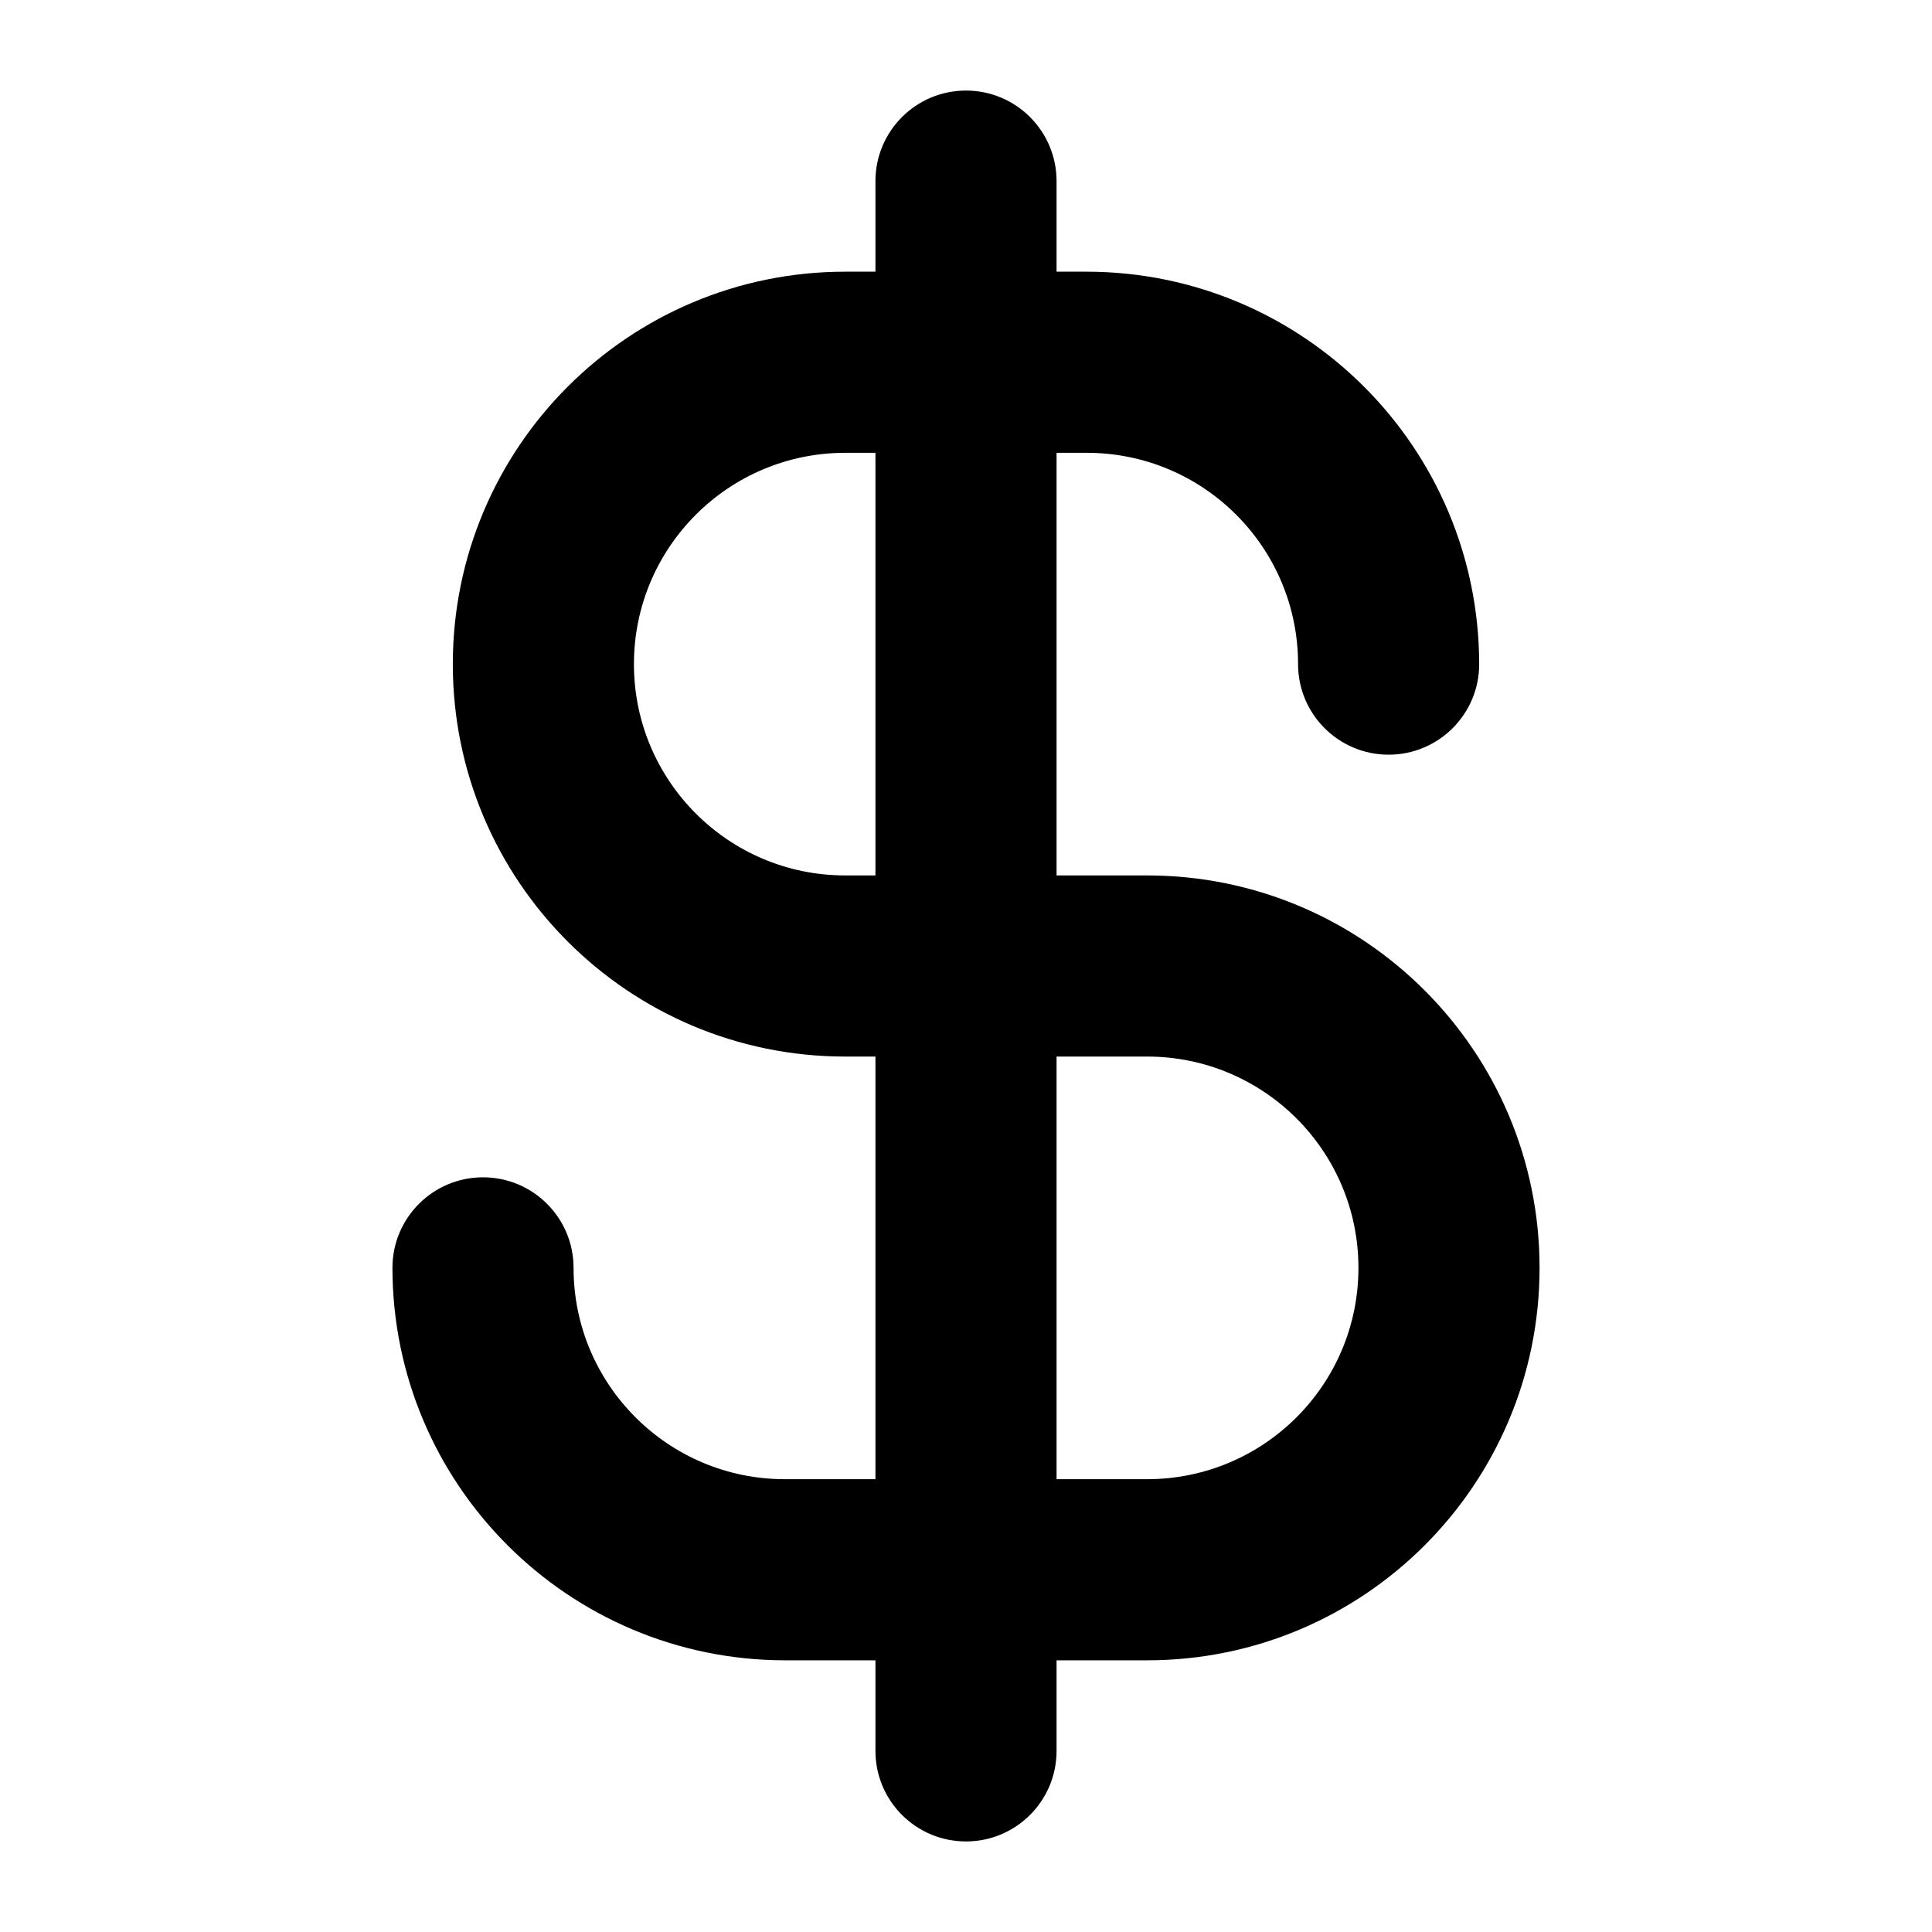
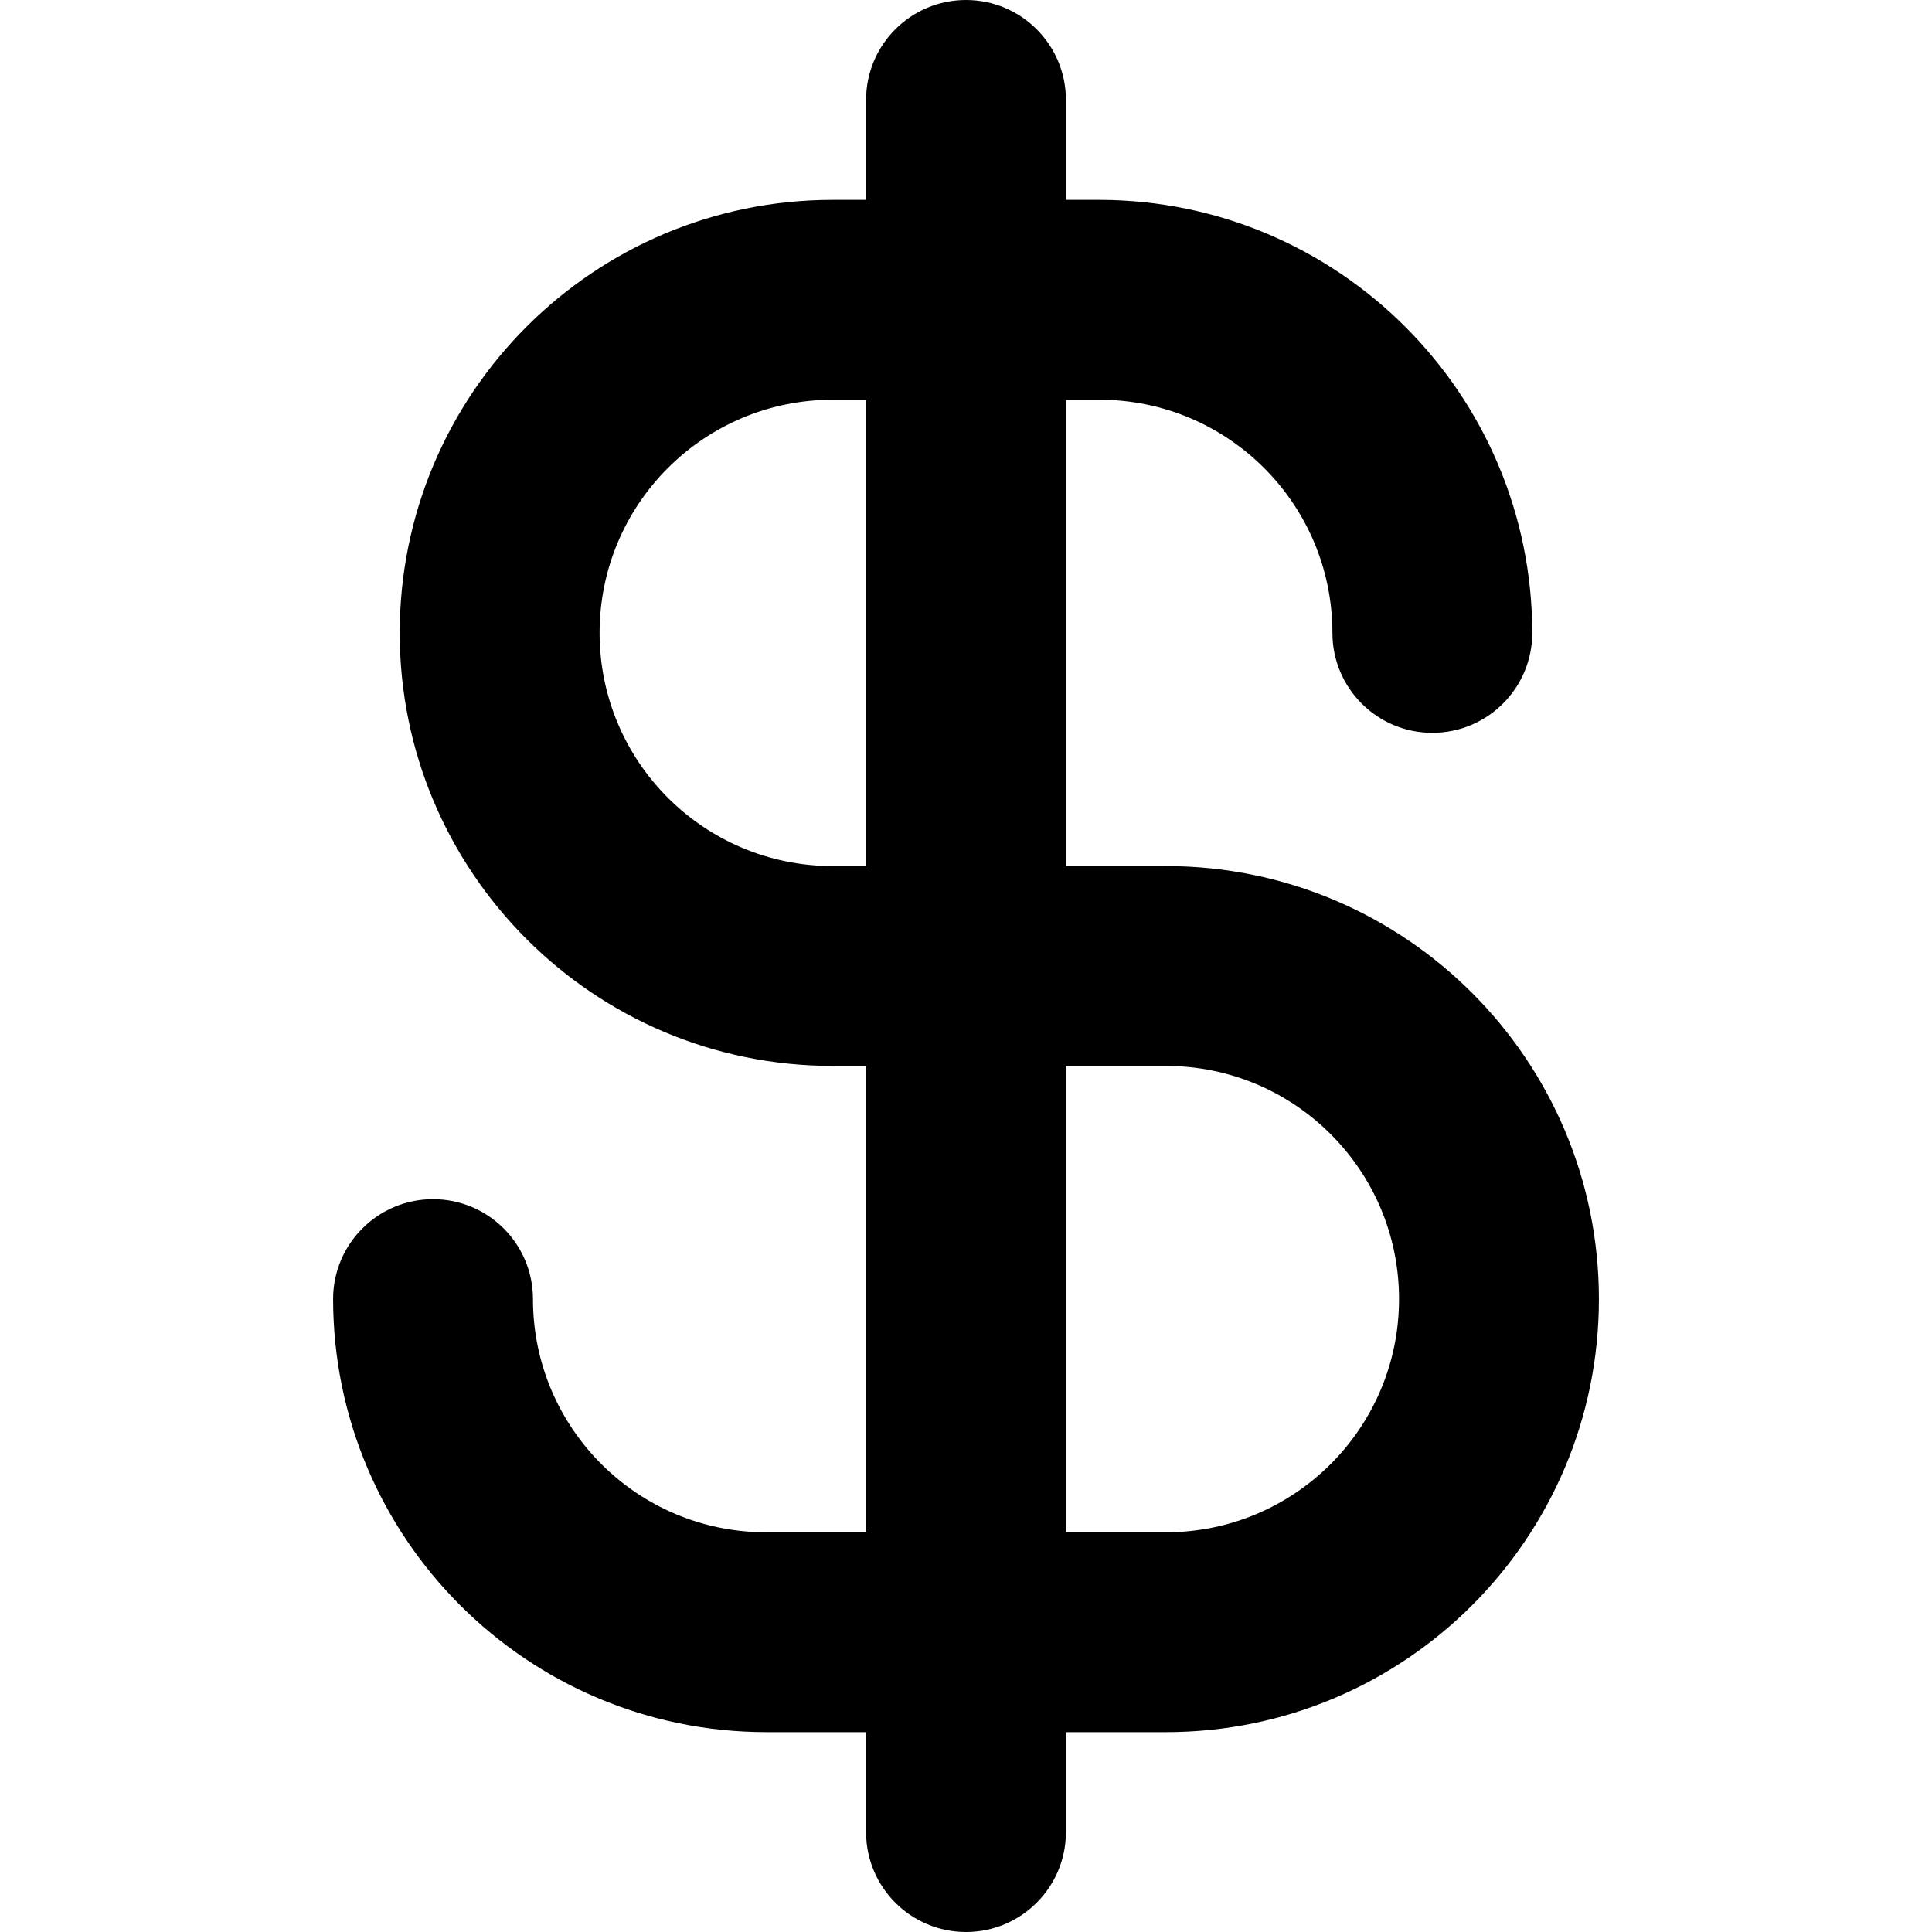
- <svg xmlns="http://www.w3.org/2000/svg" viewBox="0 0 256 256">
+ <svg xmlns="http://www.w3.org/2000/svg" viewBox="12 12 232 232">
  <path d="M152,116H140V60h4a28,28,0,0,1,28,28,12,12,0,0,0,24,0,52.06,52.06,0,0,0-52-52h-4V24a12,12,0,0,0-24,0V36h-4a52,52,0,0,0,0,104h4v56H104a28,28,0,0,1-28-28,12,12,0,0,0-24,0,52.06,52.06,0,0,0,52,52h12v12a12,12,0,0,0,24,0V220h12a52,52,0,0,0,0-104Zm-40,0a28,28,0,0,1,0-56h4v56Zm40,80H140V140h12a28,28,0,0,1,0,56Z" />
</svg>
